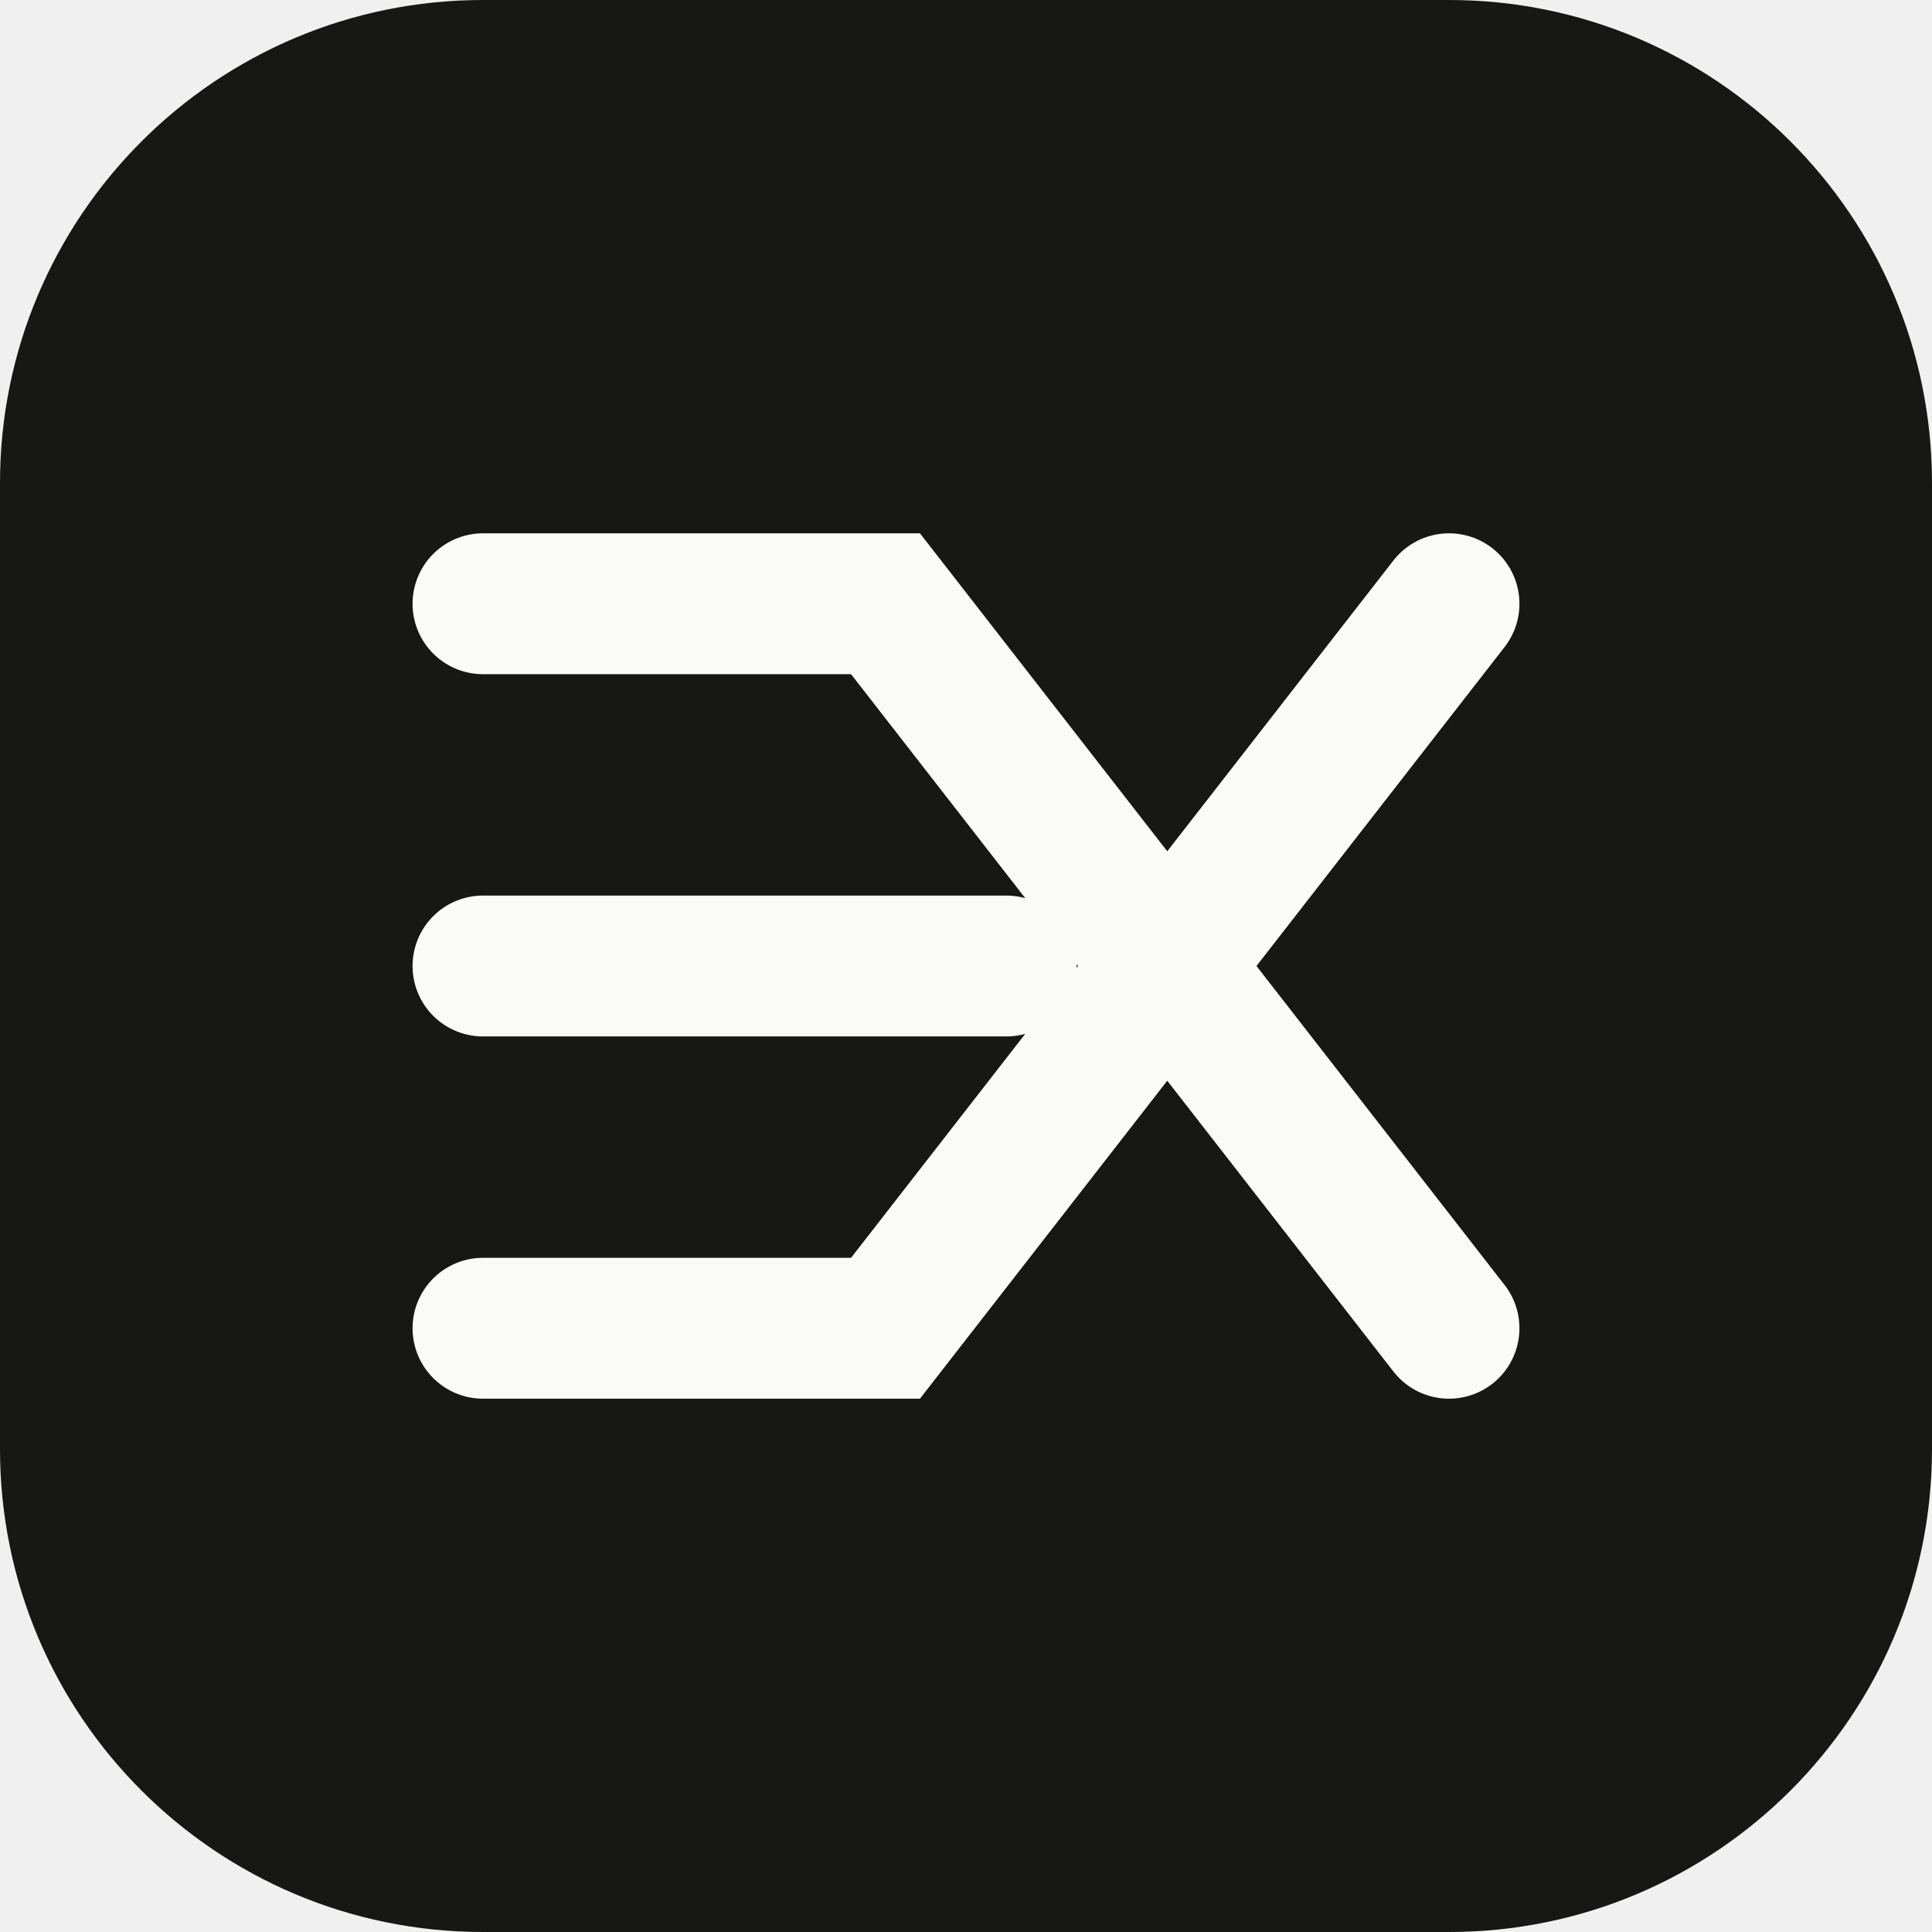
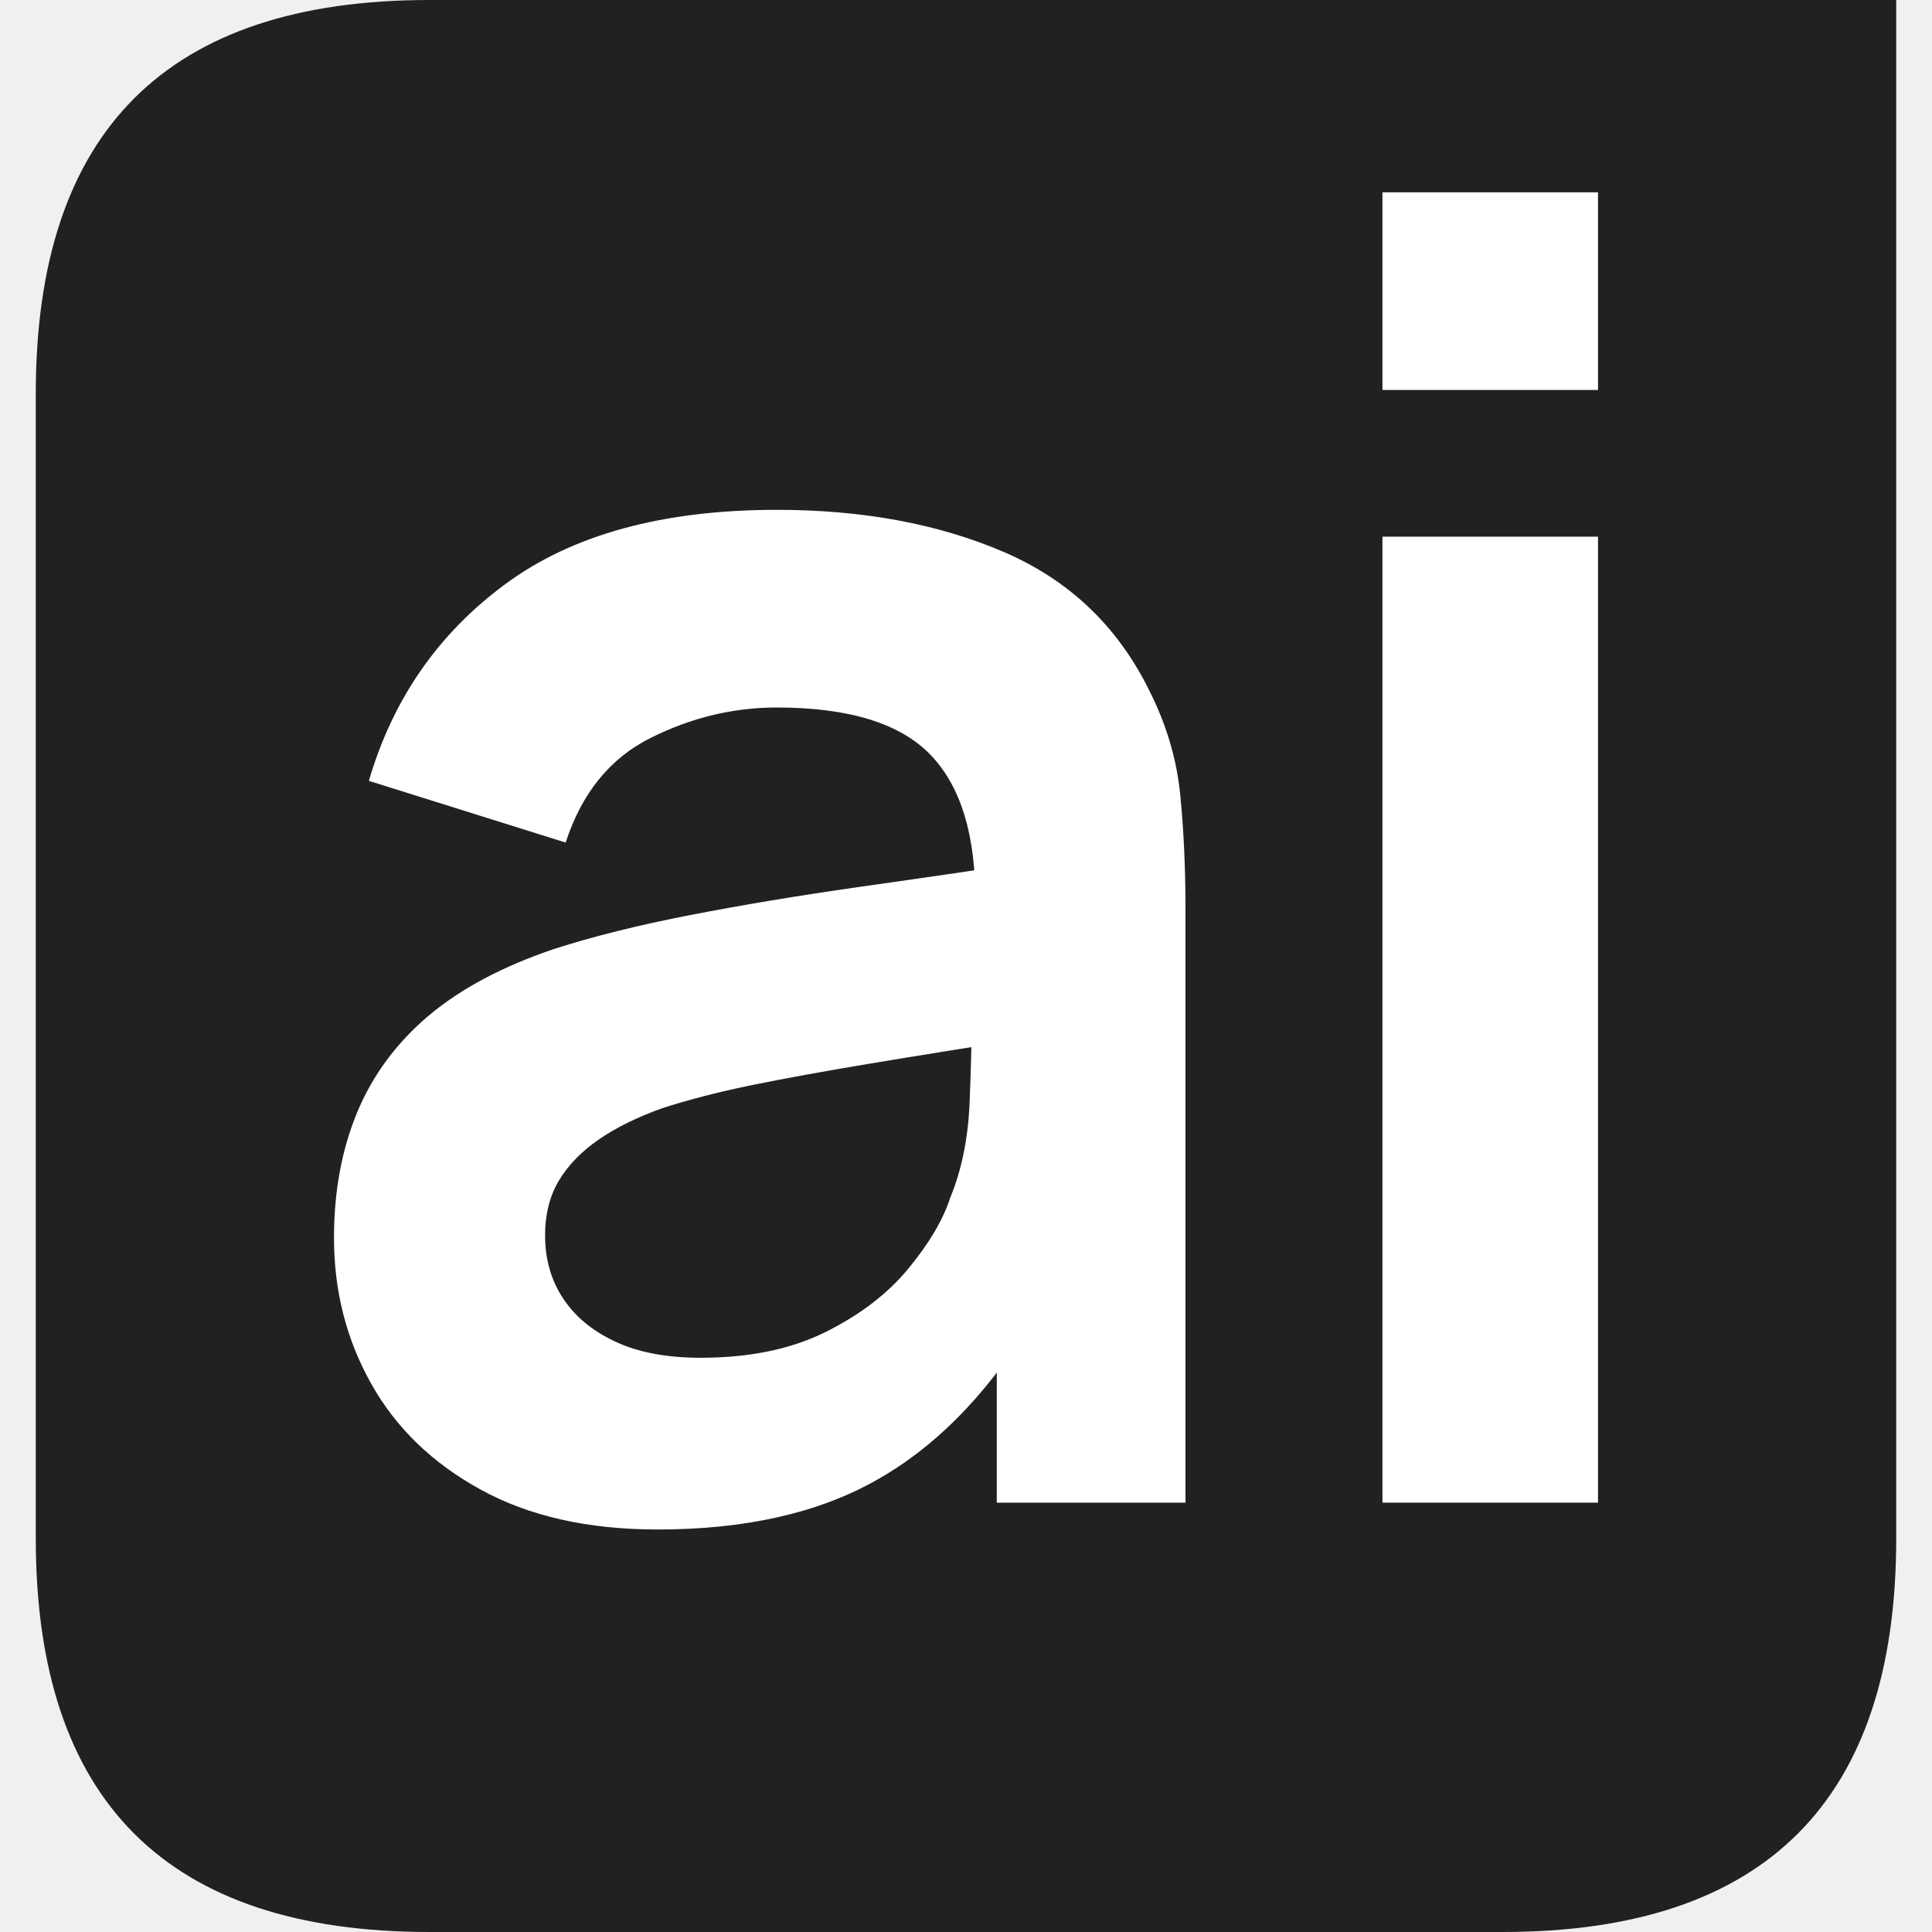
- <svg xmlns="http://www.w3.org/2000/svg" viewBox="0 0 48 48">
-   <rect width="48" height="48" rx="12" fill="#171816" />
-   <g fill="none" stroke="#fafaf7" stroke-width="3.5" stroke-linecap="round">
-     <path d="M12 15h10l14 18M12 24h13M12 33h10l14-18" />
+ <svg xmlns="http://www.w3.org/2000/svg" viewBox="-2 0 108 108" width="48" height="48" role="img" aria-labelledby="title">
+   <path fill="#212121" d="M22 0H104V86Q104 108 82 108H22Q0 108 0 86V22Q0 0 22 0Z" />
+   <g fill="#fff">
+     <path transform="translate(12.67 84)" d="M22.1 1.5Q16.25 1.5 12.2 -0.73Q8.15 -2.95 6.08 -6.65Q4 -10.35 4 -14.8Q4 -18.7 5.3 -21.83Q6.6 -24.95 9.3 -27.23Q12 -29.5 16.3 -30.95Q19.55 -32 23.93 -32.85Q28.3 -33.7 33.43 -34.43Q38.55 -35.15 44.15 -36L39.85 -33.55Q39.9 -39.15 37.35 -41.8Q34.8 -44.45 28.75 -44.45Q25.1 -44.45 21.7 -42.75Q18.3 -41.05 16.95 -36.9L5.95 -40.35Q7.95 -47.2 13.58 -51.35Q19.2 -55.5 28.75 -55.5Q35.95 -55.5 41.43 -53.15Q46.9 -50.8 49.55 -45.45Q51 -42.6 51.3 -39.62Q51.6 -36.65 51.6 -33.15L51.6 -0L41.05 -0L41.05 -11.7L42.8 -9.8Q39.15 -3.95 34.27 -1.23Q29.4 1.5 22.1 1.5ZM24.5 -8.1Q28.6 -8.1 31.5 -9.55Q34.4 -11 36.12 -13.1Q37.85 -15.2 38.45 -17.05Q39.4 -19.35 39.53 -22.33Q39.65 -25.3 39.65 -27.15L43.35 -26.05Q37.9 -25.2 34 -24.55Q30.1 -23.9 27.3 -23.33Q24.5 -22.75 22.35 -22.05Q20.25 -21.3 18.8 -20.3Q17.35 -19.3 16.57 -18Q15.8 -16.7 15.8 -14.95Q15.8 -12.95 16.8 -11.43Q17.8 -9.9 19.73 -9Q21.65 -8.1 24.5 -8.1Z" />
+     <path transform="translate(67.28 84)" d="M8 -62.2L8 -73.25L20.05 -73.25L20.05 -62.2ZM8 -0L8 -54L20.05 -54L20.05 -0Z" />
  </g>
</svg>
